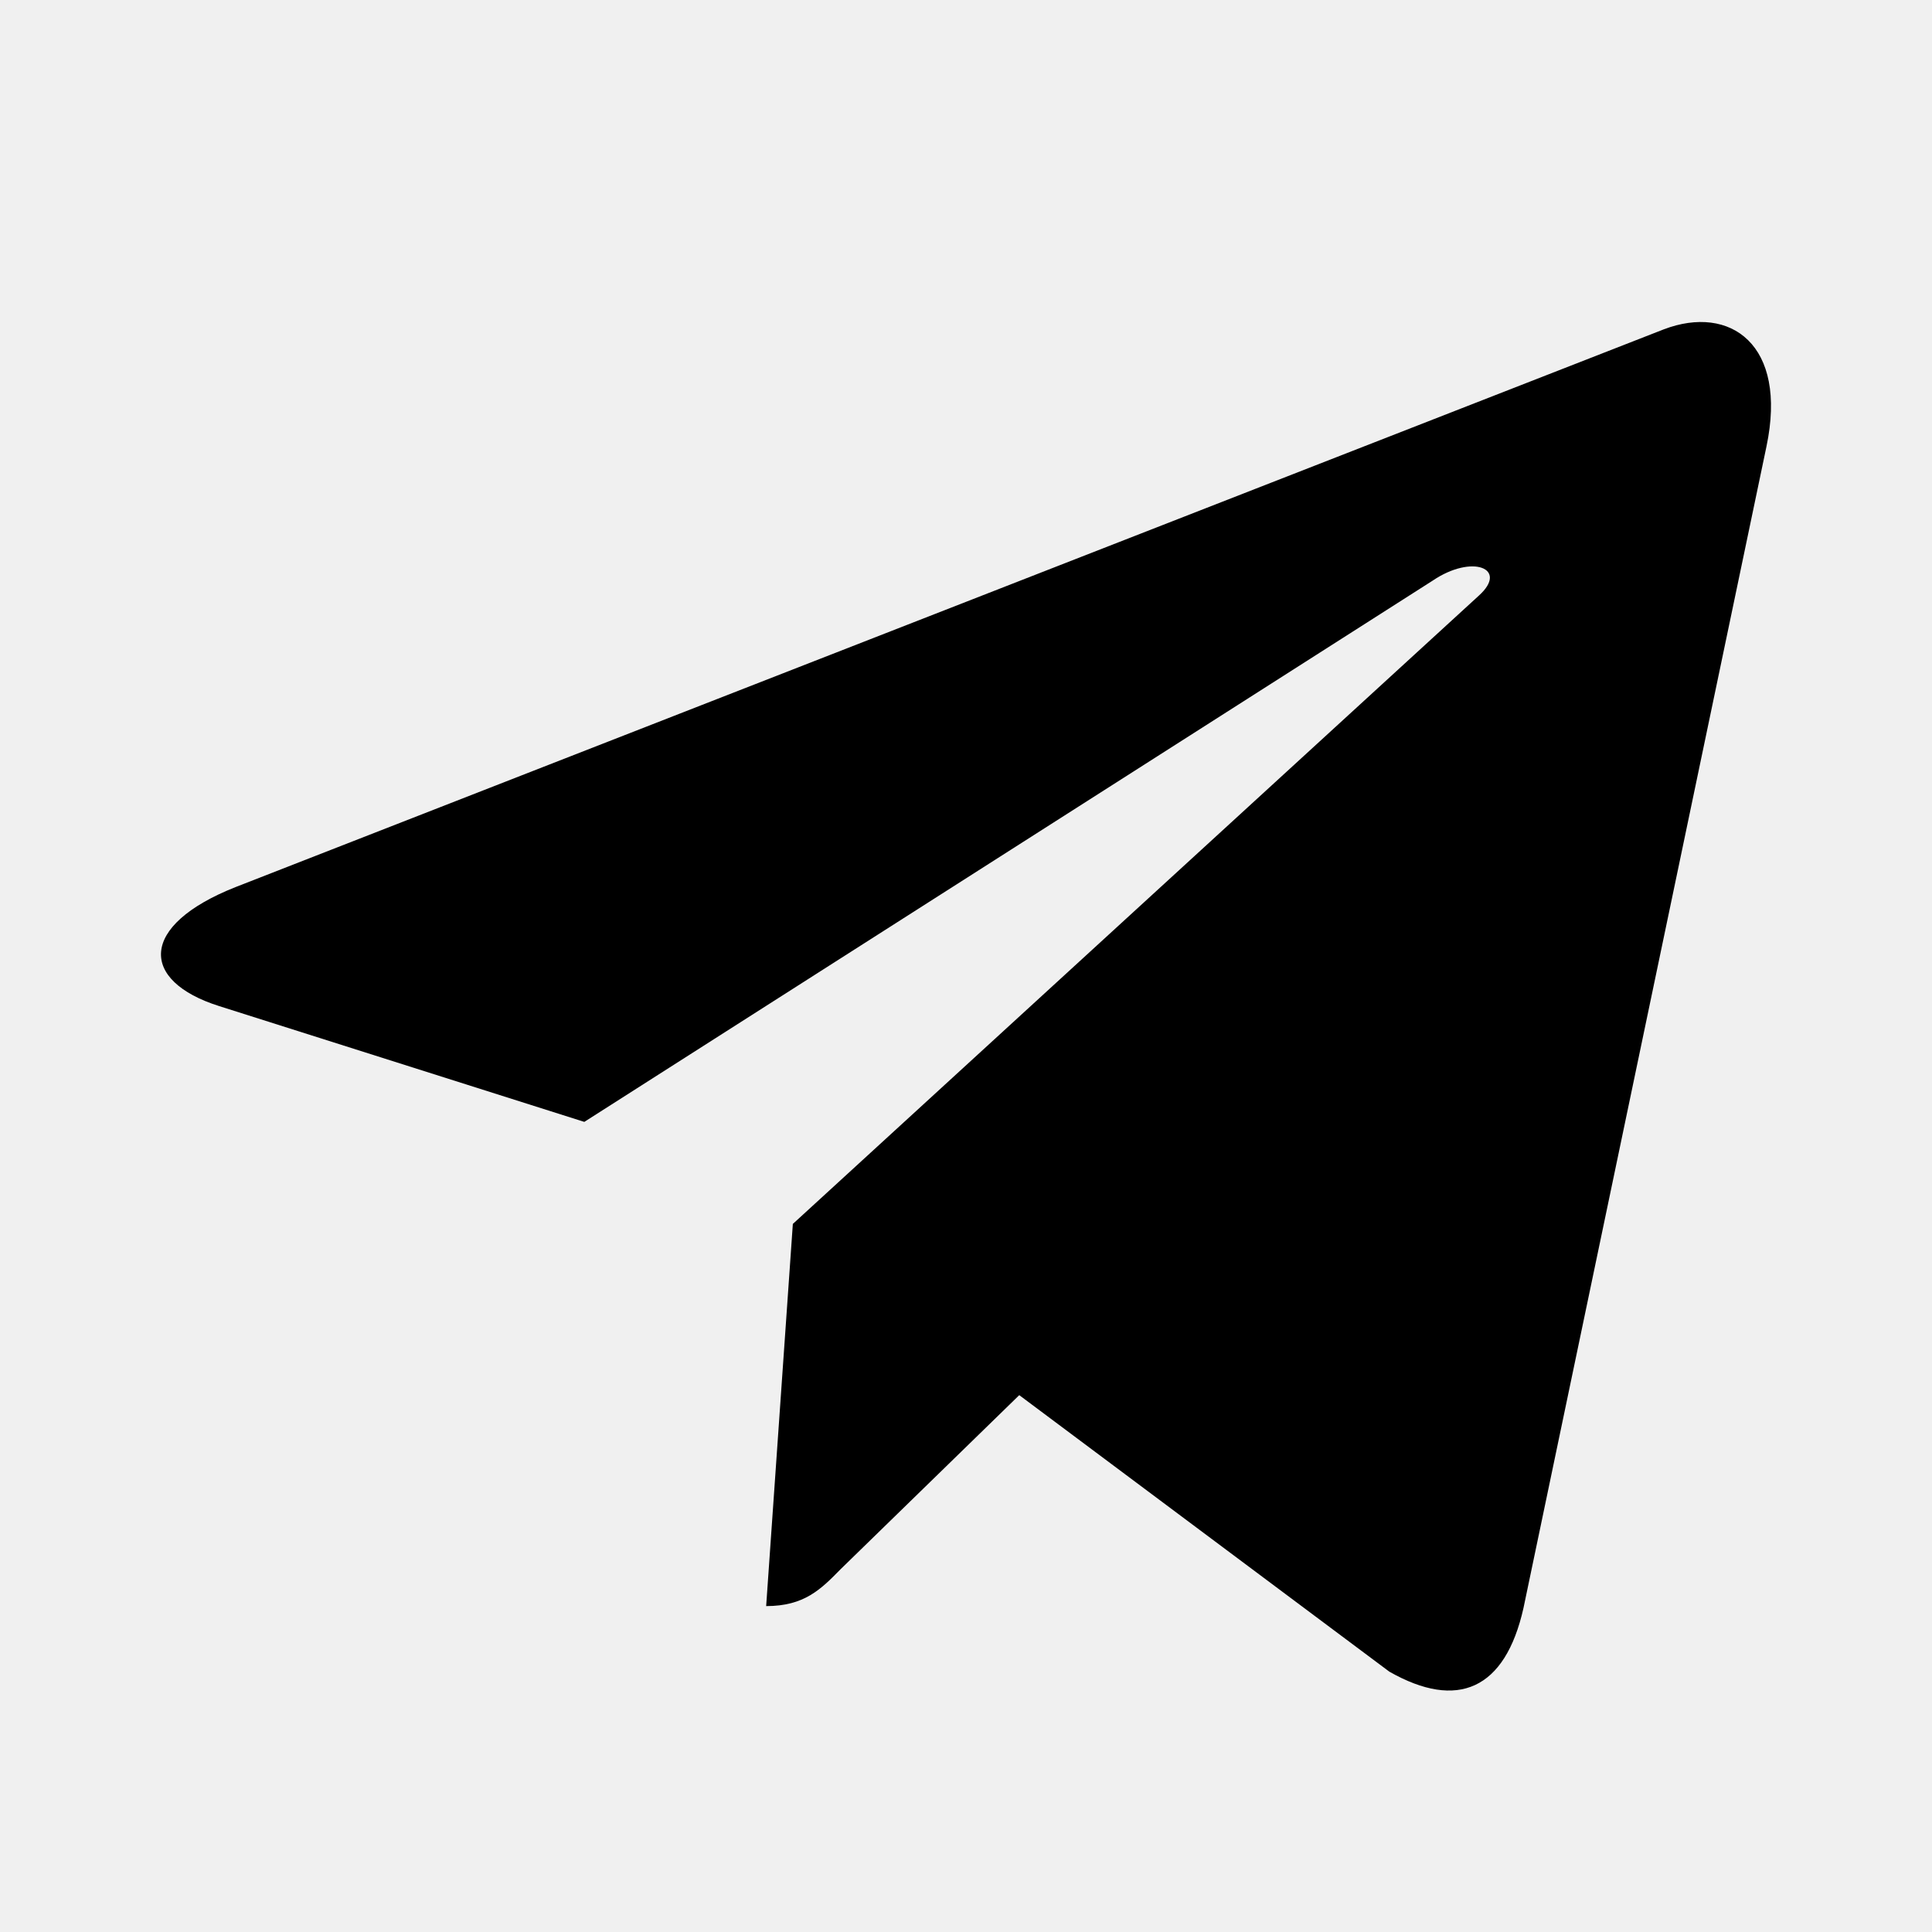
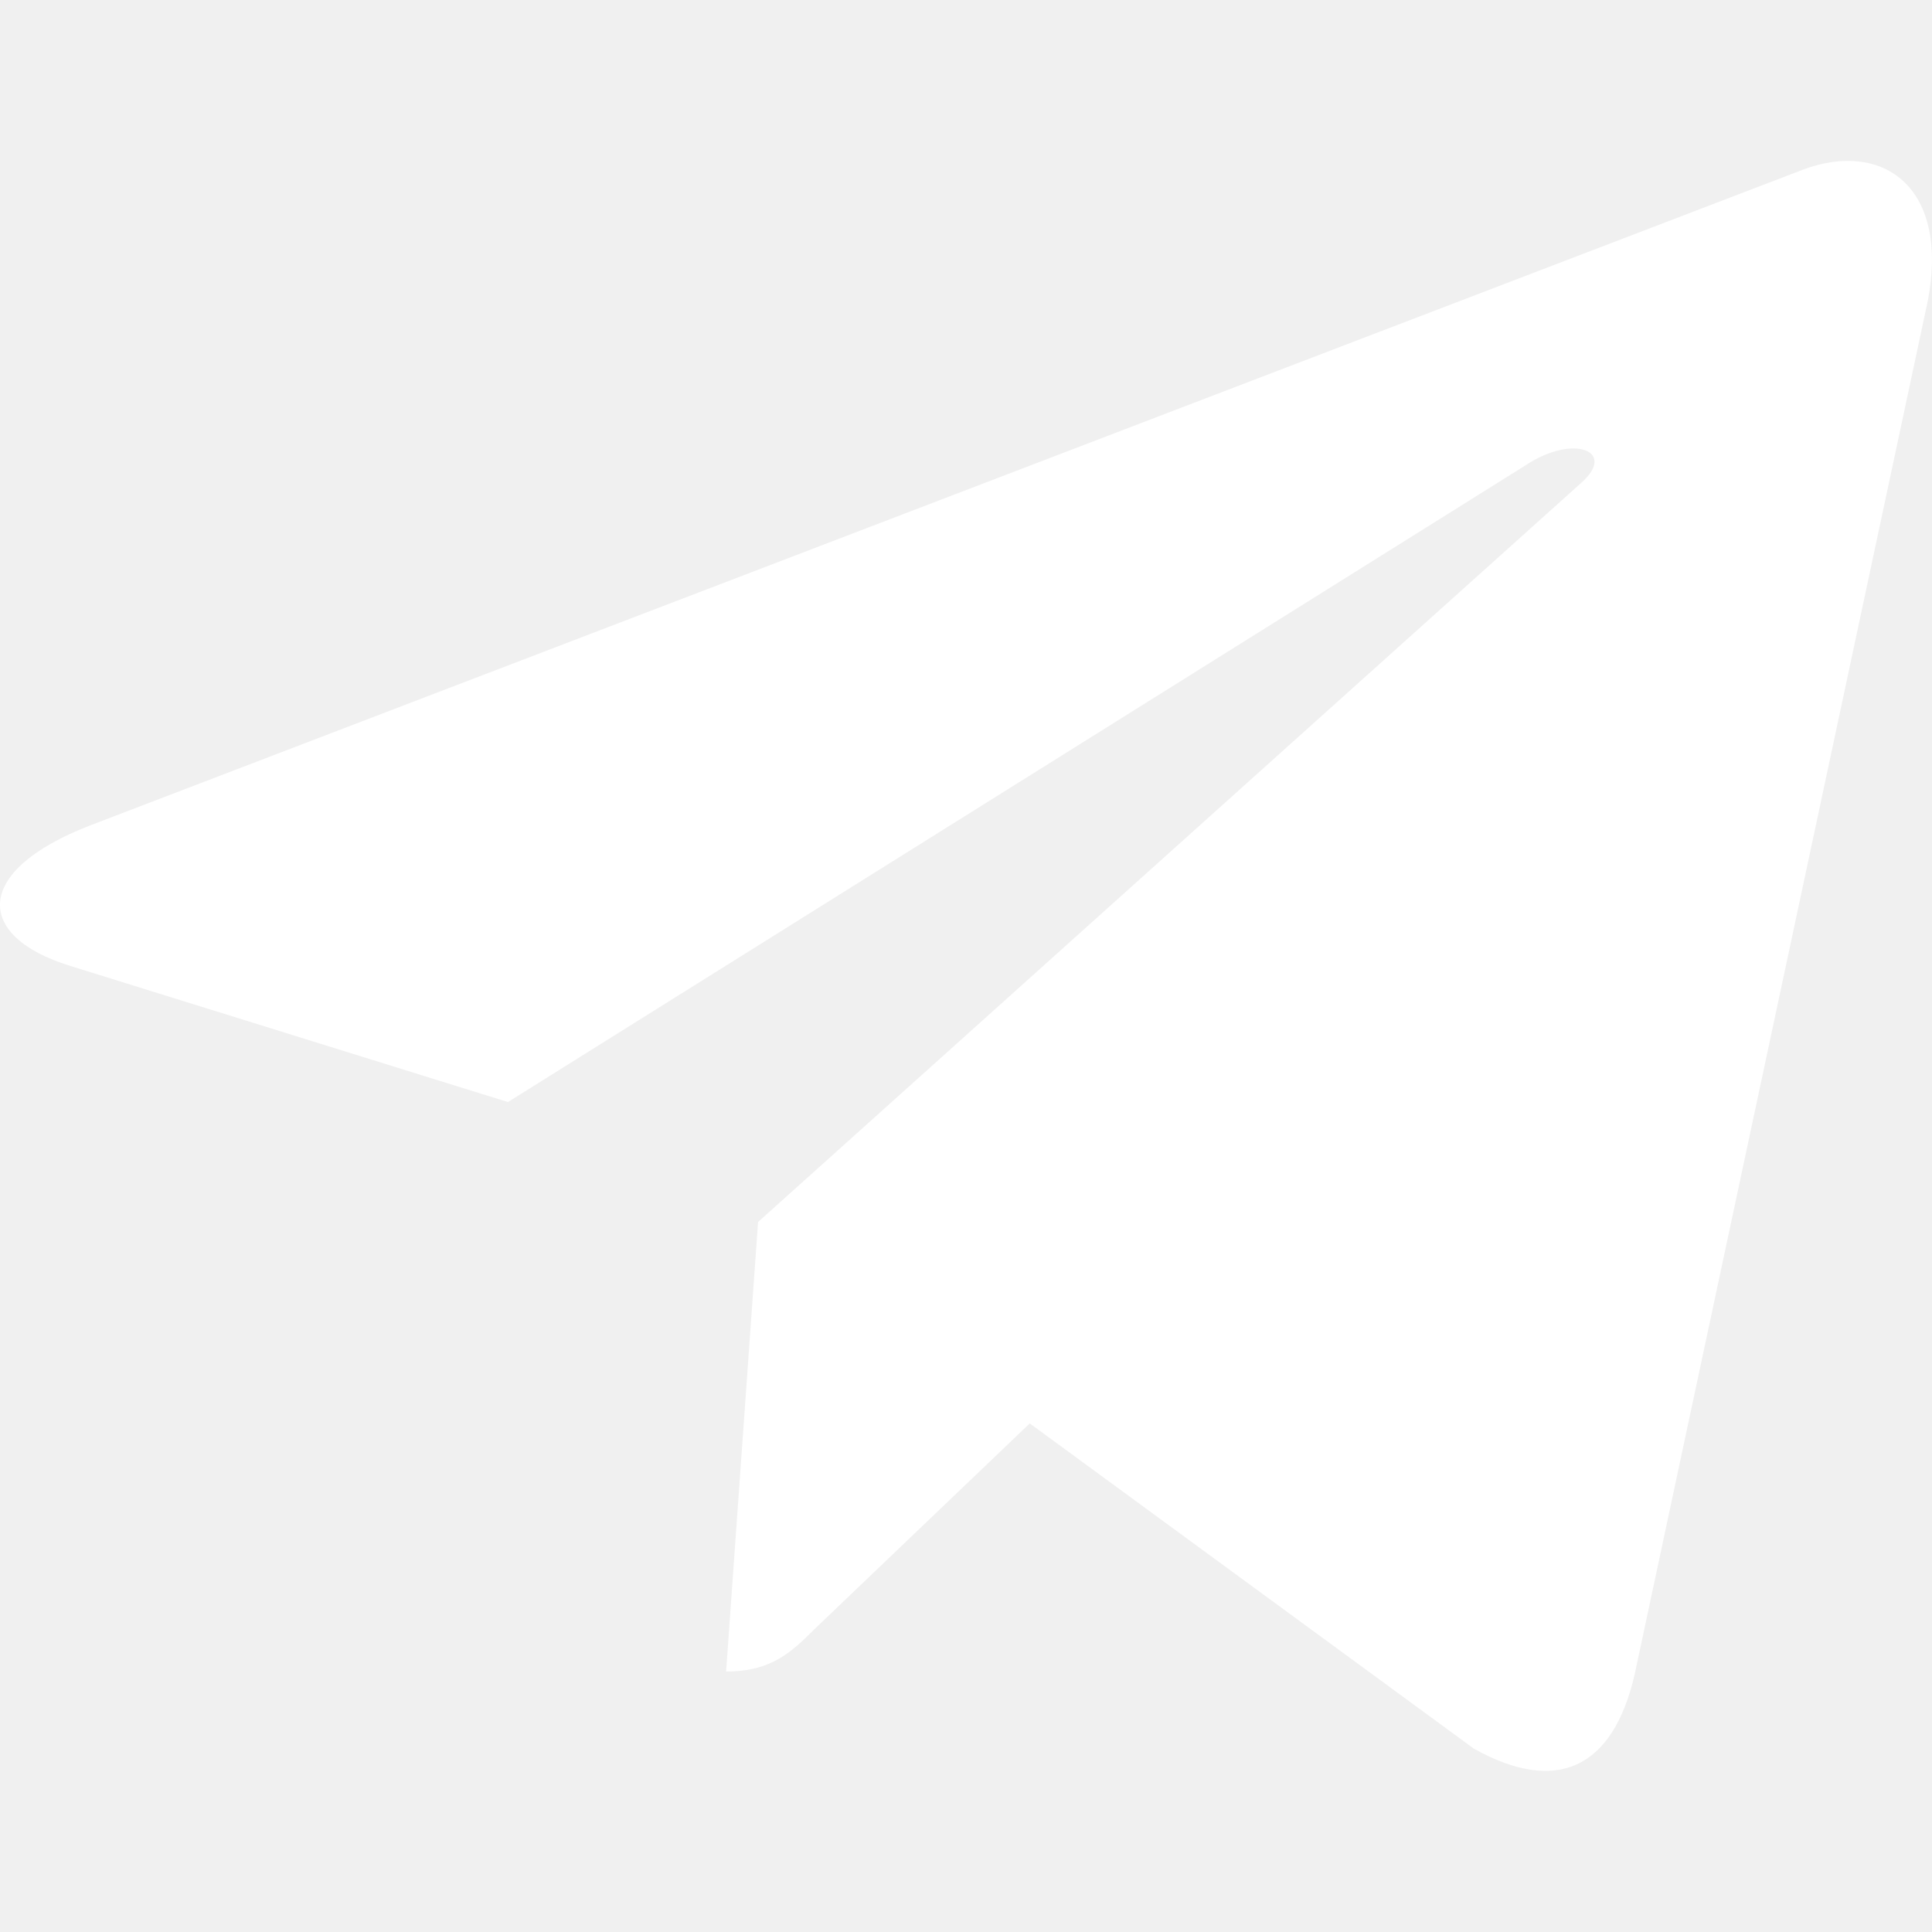
- <svg xmlns="http://www.w3.org/2000/svg" width="16" height="16" viewBox="0 0 16 16" fill="none">
-   <path d="M14.629 3.698L12.617 13.316C12.465 13.995 12.069 14.164 11.506 13.844L8.441 11.554L6.961 12.996C6.798 13.162 6.661 13.301 6.345 13.301L6.566 10.136L12.248 4.932C12.495 4.709 12.194 4.585 11.864 4.809L4.839 9.291L1.815 8.332C1.157 8.124 1.145 7.665 1.952 7.346L13.78 2.727C14.328 2.519 14.807 2.851 14.629 3.698Z" fill="black" />
+ <svg xmlns="http://www.w3.org/2000/svg" width="24" height="24" viewBox="0 0 24 24" fill="none">
+   <g clip-path="url(#clip0)">
+     <path d="M9.417 15.18L9.02 20.764C9.588 20.764 9.834 20.52 10.129 20.227L12.792 17.682L18.31 21.723C19.322 22.287 20.035 21.99 20.308 20.792L23.93 3.82L23.931 3.819C24.252 2.323 23.39 1.738 22.404 2.105L1.114 10.256C-0.339 10.82 -0.317 11.63 0.867 11.997L6.31 13.69L18.953 5.779C19.548 5.385 20.089 5.603 19.644 5.997L9.417 15.18Z" fill="white" />
+   </g>
+   <defs>
+     <clipPath id="clip0">
+       <rect width="24" height="24" fill="white" />
+     </clipPath>
+   </defs>
</svg>
